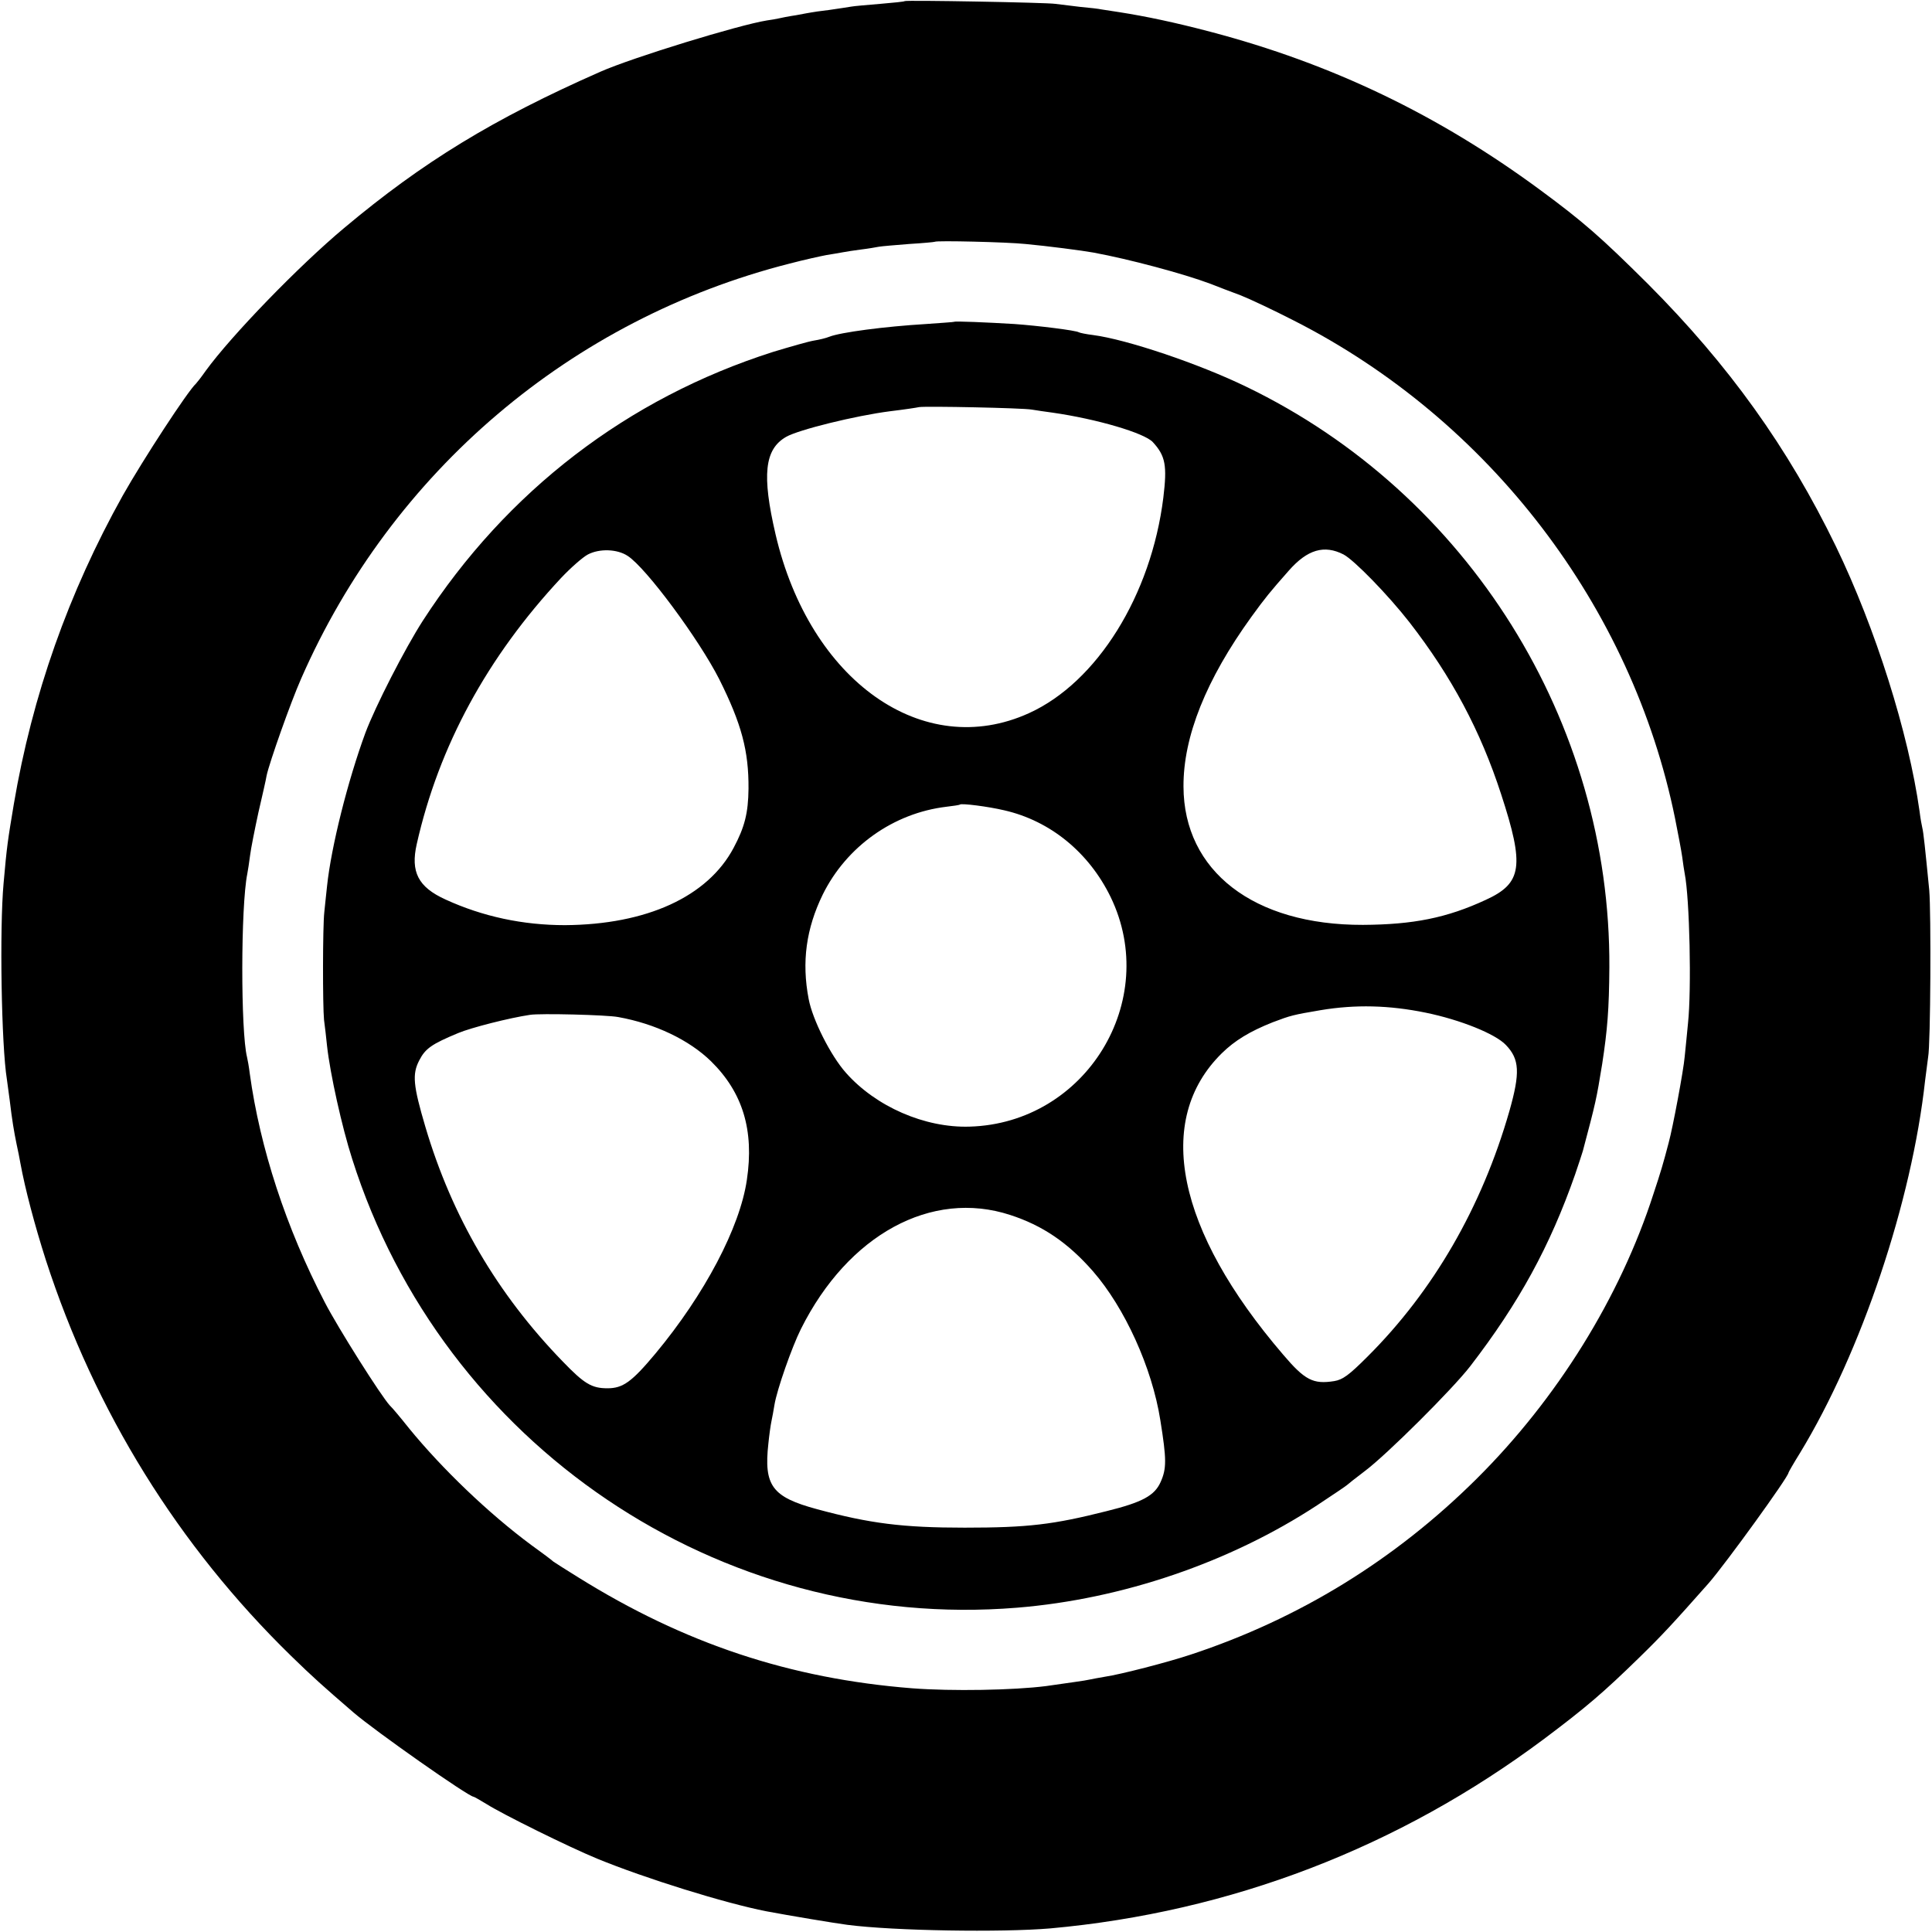
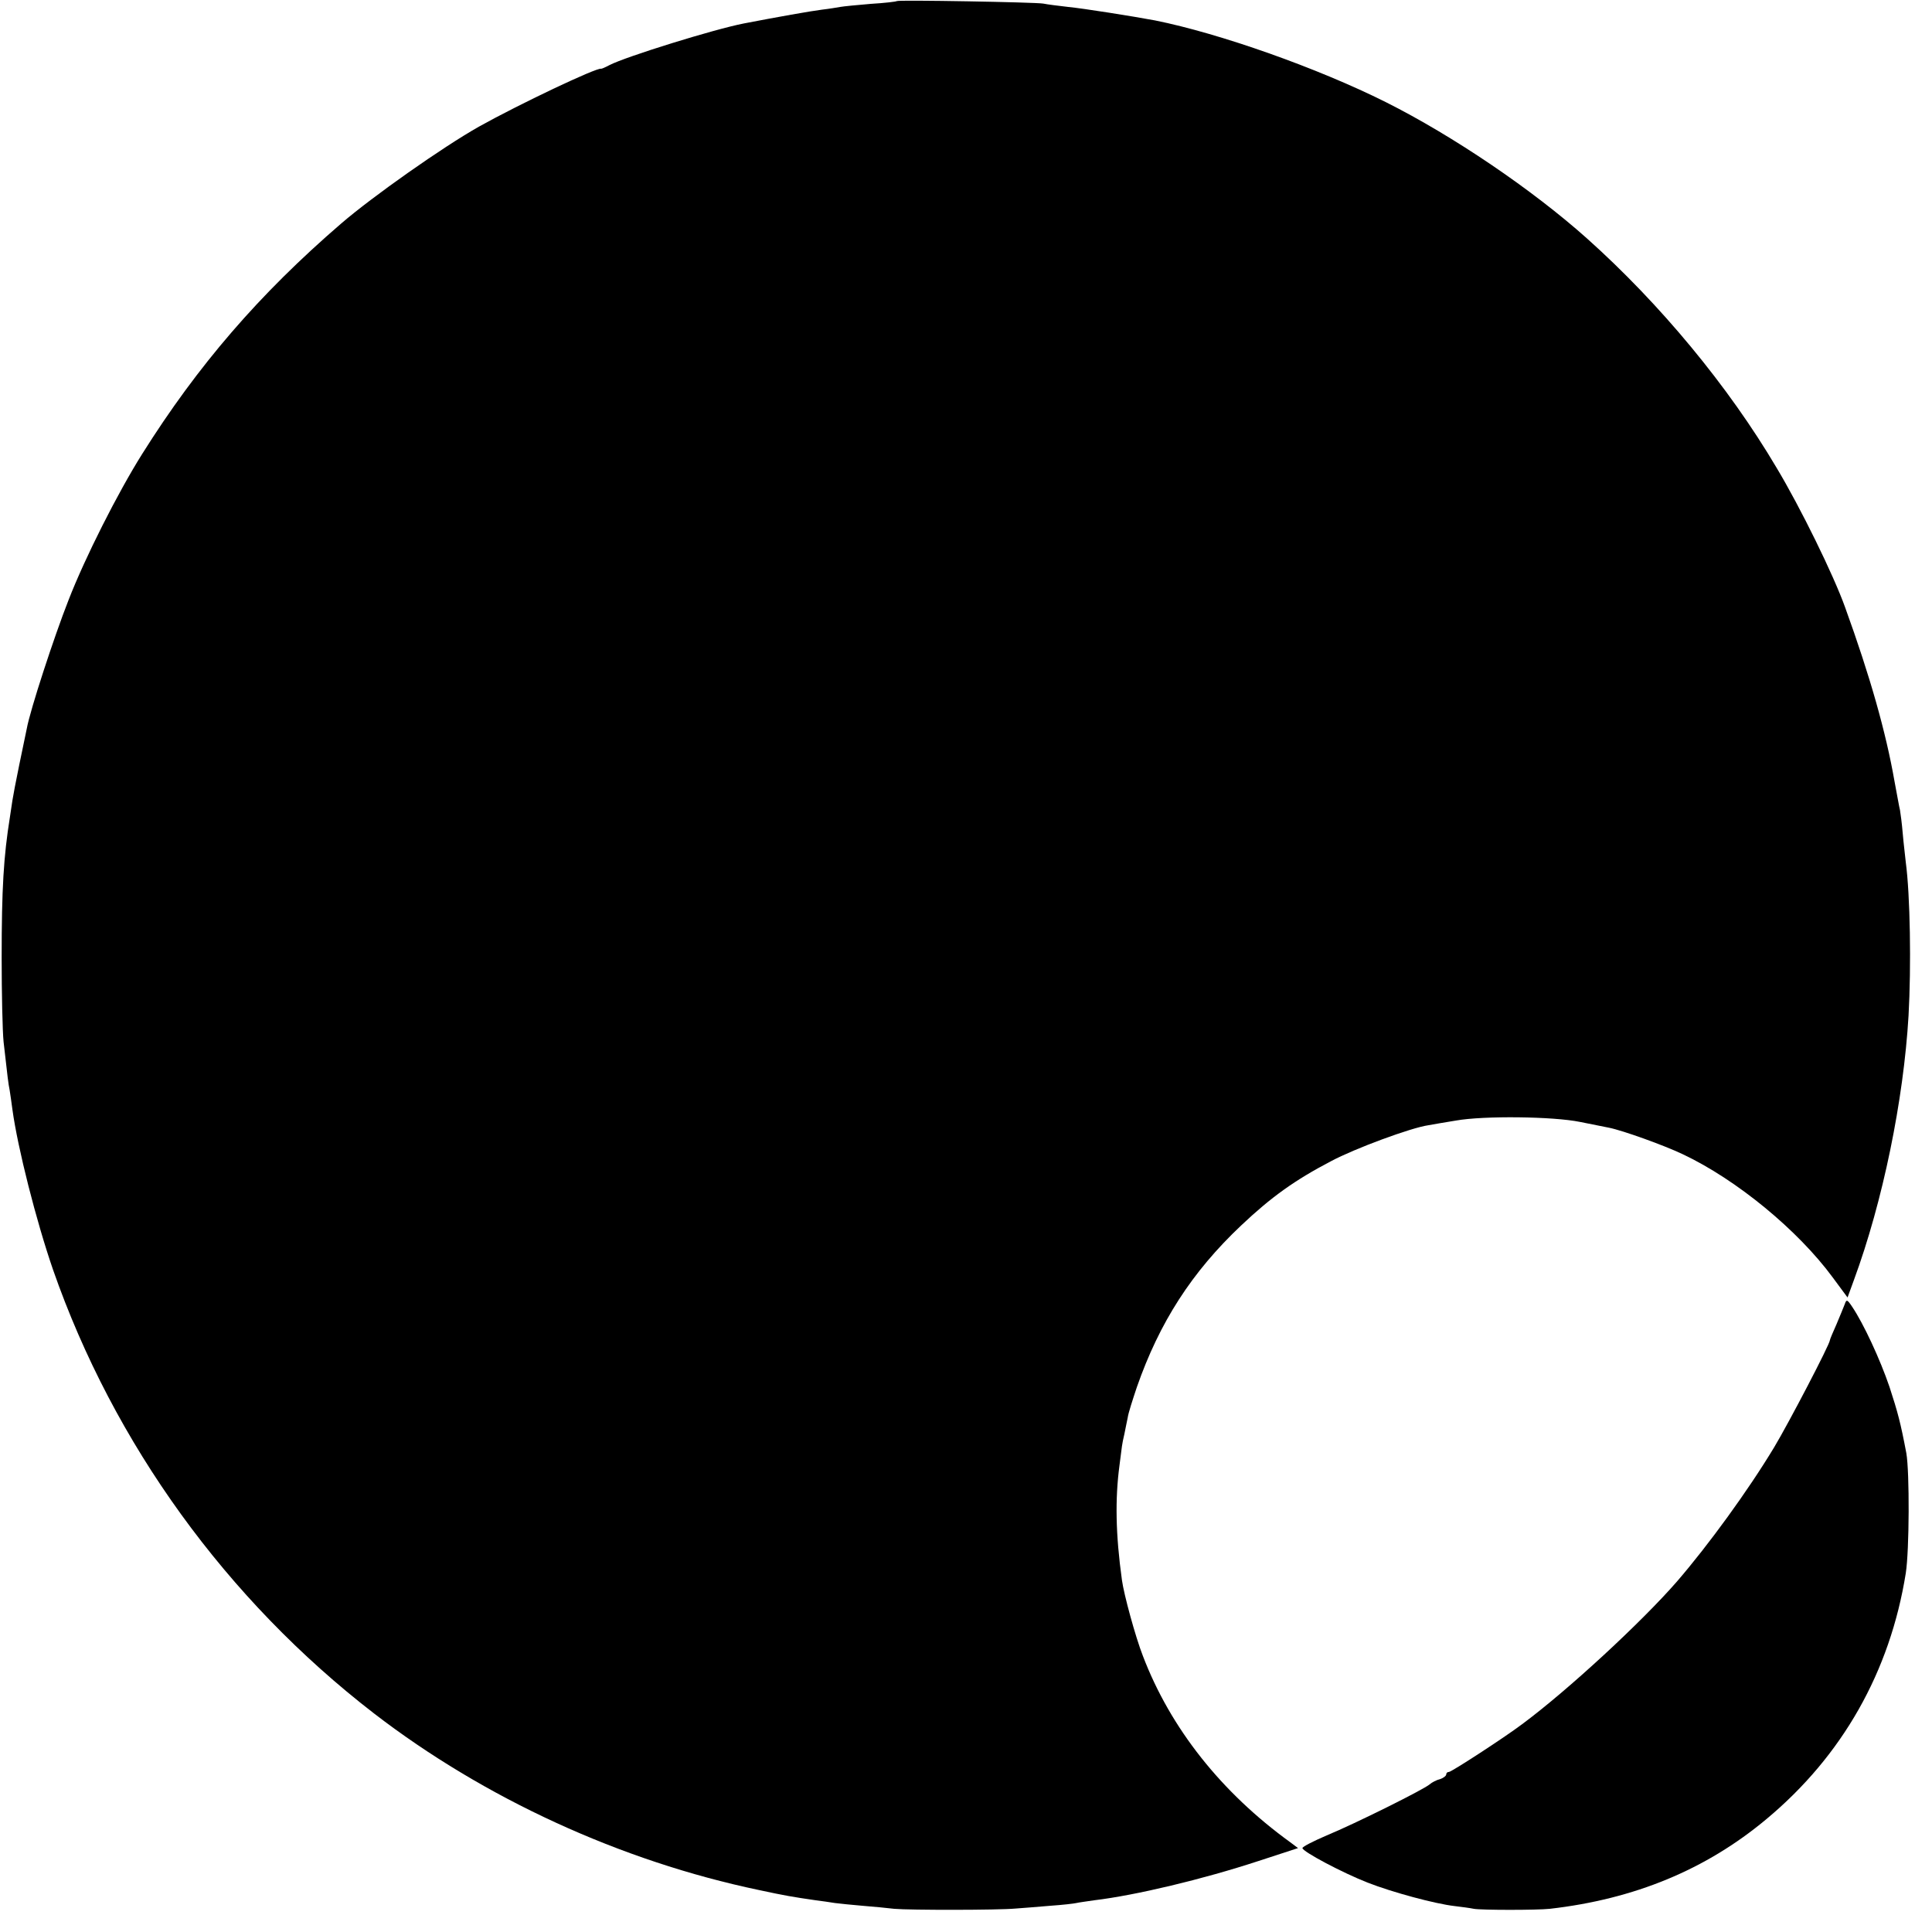
<svg xmlns="http://www.w3.org/2000/svg" version="1.0" width="700pt" height="700pt" viewBox="0 0 700 700" preserveAspectRatio="xMidYMid meet">
  <g transform="translate(0,700) scale(0.1,-0.1)" fill="#000000" stroke="none">
-     <path d="M3278 6996 c-1 -2 -42 -6 -89 -10 -47 -4 -95 -8 -105 -10 -10 -2 -46 -7 -79 -12 -33 -4 -62 -8 -65 -9 -3 0 -27 -5 -55 -10 -27 -4 -57 -10 -65 -12 -8 -2 -27 -5 -41 -7 -101 -16 -486 -134 -604 -186 -388 -171 -643 -327 -928 -566 -165 -138 -409 -390 -502 -518 -16 -23 -32 -43 -35 -46 -29 -26 -191 -274 -265 -405 -197 -353 -328 -724 -395 -1119 -22 -132 -25 -150 -37 -286 -15 -164 -8 -589 12 -711 2 -13 6 -46 10 -74 9 -76 16 -116 25 -160 5 -22 11 -53 14 -70 17 -93 52 -225 92 -350 178 -549 480 -1036 889 -1435 79 -77 115 -109 225 -204 79 -68 418 -306 436 -306 2 0 23 -12 46 -26 60 -38 299 -156 401 -198 175 -72 465 -162 614 -191 79 -15 253 -44 293 -49 169 -22 559 -28 735 -13 654 59 1263 293 1790 687 152 114 216 169 344 294 83 81 121 122 252 270 61 70 289 385 289 400 0 2 19 35 42 72 222 365 405 911 453 1349 4 33 9 71 11 85 9 46 11 524 4 605 -15 153 -21 210 -25 225 -2 8 -7 35 -10 60 -40 285 -160 664 -303 960 -174 359 -389 658 -681 951 -171 170 -235 226 -391 341 -369 272 -754 457 -1195 573 -129 34 -234 56 -330 71 -27 4 -57 9 -65 10 -8 2 -42 6 -76 9 -33 4 -74 9 -90 11 -33 5 -540 14 -546 10z m437 -880 c77 -7 208 -24 246 -31 131 -24 328 -77 424 -113 28 -11 77 -30 110 -42 33 -13 120 -54 194 -92 708 -360 1224 -1036 1380 -1803 11 -55 23 -118 26 -140 3 -23 7 -50 9 -60 18 -91 25 -421 12 -542 -3 -35 -9 -89 -12 -121 -4 -49 -43 -257 -58 -312 -19 -73 -29 -107 -55 -185 -121 -376 -350 -744 -641 -1033 -295 -293 -642 -507 -1036 -637 -84 -28 -255 -72 -310 -80 -22 -4 -46 -8 -54 -10 -8 -2 -33 -6 -55 -9 -22 -3 -69 -10 -105 -15 -118 -15 -341 -19 -485 -8 -443 35 -825 162 -1210 402 -44 27 -84 53 -90 57 -5 5 -41 32 -80 60 -154 114 -323 276 -443 423 -31 39 -62 76 -69 82 -32 34 -189 283 -236 374 -141 271 -235 560 -272 829 -3 25 -8 52 -10 60 -23 92 -23 545 1 664 2 11 7 41 10 66 3 25 17 95 30 155 14 61 28 121 30 135 10 47 87 265 125 351 329 751 979 1303 1770 1504 53 14 113 27 134 31 21 3 47 8 59 10 11 2 41 7 66 10 25 3 54 8 64 10 11 2 60 6 110 10 50 3 92 7 93 8 5 5 262 -1 328 -8z" />
-     <path d="M3457 5834 c-1 -1 -47 -4 -102 -8 -150 -9 -309 -30 -350 -46 -12 -5 -37 -11 -56 -14 -19 -3 -85 -22 -148 -41 -527 -168 -965 -504 -1269 -974 -65 -101 -172 -310 -208 -406 -64 -174 -124 -413 -139 -555 -3 -30 -8 -73 -10 -95 -6 -53 -6 -339 -1 -390 3 -22 8 -65 11 -95 11 -100 54 -294 91 -409 328 -1036 1332 -1714 2409 -1626 381 31 771 164 1087 371 56 37 105 70 108 73 3 3 32 26 65 51 79 59 318 297 382 380 177 230 289 435 380 695 13 39 26 77 28 85 47 177 49 186 70 315 19 124 25 198 26 350 5 889 -511 1716 -1316 2104 -171 83 -432 171 -554 187 -25 3 -49 8 -52 10 -11 7 -149 24 -233 30 -100 6 -216 11 -219 8z m281 -318 c18 -3 52 -8 75 -11 161 -23 334 -74 364 -107 46 -50 52 -85 38 -201 -44 -354 -240 -669 -487 -781 -383 -174 -794 116 -918 648 -50 215 -40 308 38 353 45 26 252 77 377 93 50 6 97 13 105 15 26 4 373 -3 408 -9z m-1464 -530 c67 -43 259 -303 332 -447 81 -162 107 -260 106 -397 -1 -88 -14 -139 -54 -214 -94 -177 -315 -278 -611 -280 -152 0 -298 31 -433 93 -99 45 -127 100 -104 201 80 355 256 678 523 964 34 36 78 75 97 85 42 22 106 20 144 -5z m2594 5 c38 -20 161 -146 239 -246 152 -196 257 -392 332 -623 85 -260 76 -322 -55 -382 -142 -66 -264 -90 -446 -91 -396 -1 -649 195 -650 501 -1 181 82 388 246 615 50 69 68 91 136 168 67 76 128 94 198 58z m-1229 -927 c166 -38 306 -152 385 -314 182 -376 -90 -820 -511 -832 -163 -5 -340 73 -448 195 -56 63 -121 193 -135 267 -26 135 -9 256 51 379 86 174 256 295 448 318 25 3 47 6 49 8 6 5 102 -7 161 -21z m1526 -733 c127 -26 253 -77 291 -117 50 -52 52 -101 13 -239 -100 -349 -276 -653 -515 -891 -66 -66 -89 -83 -120 -88 -76 -12 -106 3 -185 96 -387 451 -468 850 -222 1092 47 46 101 79 184 112 66 25 74 27 174 44 126 21 248 18 380 -9z m-2925 -16 c134 -24 257 -83 336 -160 115 -113 157 -250 130 -430 -25 -172 -153 -415 -331 -629 -86 -103 -118 -126 -174 -126 -57 0 -84 16 -162 97 -237 244 -402 526 -498 851 -44 149 -48 190 -22 240 22 43 45 59 141 99 48 20 186 55 260 66 36 6 279 0 320 -8z m1420 -717 c117 -38 209 -100 300 -204 115 -132 214 -349 244 -539 23 -143 23 -176 1 -225 -22 -49 -66 -73 -195 -105 -194 -49 -285 -60 -515 -60 -224 0 -343 15 -535 67 -163 44 -193 85 -176 238 3 30 8 66 11 80 3 14 8 41 11 60 9 55 63 209 96 275 171 342 473 506 758 413z" />
+     <path d="M3249 6996 c-2 -2 -44 -7 -94 -10 -49 -4 -99 -9 -110 -11 -11 -2 -41 -7 -67 -10 -40 -5 -164 -27 -283 -50 -108 -21 -427 -120 -487 -151 -15 -8 -29 -14 -30 -13 -16 5 -298 -129 -443 -210 -131 -74 -384 -252 -499 -351 -297 -256 -520 -515 -721 -835 -88 -140 -207 -375 -267 -530 -52 -132 -139 -398 -151 -465 -3 -14 -15 -72 -27 -130 -12 -58 -23 -116 -25 -130 -2 -14 -6 -41 -9 -60 -23 -143 -30 -260 -30 -510 0 -129 3 -266 7 -305 15 -133 17 -150 22 -175 2 -14 7 -45 10 -70 19 -139 86 -403 147 -580 220 -631 629 -1196 1163 -1608 400 -308 894 -535 1395 -640 93 -20 122 -25 205 -37 22 -3 54 -7 70 -10 17 -2 62 -7 100 -10 39 -3 90 -8 115 -11 54 -5 377 -5 440 1 25 2 81 6 125 10 44 3 87 8 95 10 8 2 38 6 65 10 150 18 393 76 594 142 l144 47 -28 21 c-250 181 -434 413 -534 675 -27 69 -69 223 -76 275 -23 166 -25 294 -9 415 4 30 8 62 9 70 1 8 5 29 9 45 3 17 9 43 12 59 2 16 18 65 33 110 82 235 199 417 378 586 109 103 194 164 326 233 84 45 289 121 352 130 17 3 62 11 100 17 101 18 353 15 450 -5 44 -9 91 -18 105 -21 50 -10 200 -64 267 -96 195 -92 417 -275 543 -446 l54 -73 23 63 c105 285 180 652 198 958 10 179 6 437 -10 556 -2 21 -8 68 -11 104 -3 36 -8 74 -10 85 -3 11 -11 58 -20 105 -31 177 -88 379 -179 630 -41 115 -162 362 -248 505 -175 296 -422 594 -687 831 -197 176 -484 371 -729 494 -248 124 -602 249 -836 296 -80 15 -263 44 -316 49 -35 4 -75 9 -89 12 -28 5 -526 14 -531 9z" />
+     <path d="M6684 2275 c-4 -11 -18 -44 -30 -73 -13 -29 -24 -55 -24 -58 0 -14 -148 -298 -202 -388 -94 -156 -238 -354 -352 -486 -127 -146 -395 -394 -561 -517 -65 -49 -256 -173 -265 -173 -6 0 -10 -4 -10 -9 0 -5 -10 -13 -22 -17 -13 -3 -30 -12 -38 -19 -22 -19 -269 -142 -373 -185 -49 -21 -88 -41 -88 -46 1 -13 144 -89 236 -125 89 -35 245 -77 315 -85 25 -3 56 -7 70 -10 28 -5 229 -5 275 0 307 35 566 142 785 325 275 229 448 534 505 891 13 83 14 366 2 435 -21 111 -31 148 -61 240 -34 100 -94 229 -135 290 -18 27 -21 28 -27 10z" />
  </g>
</svg>
